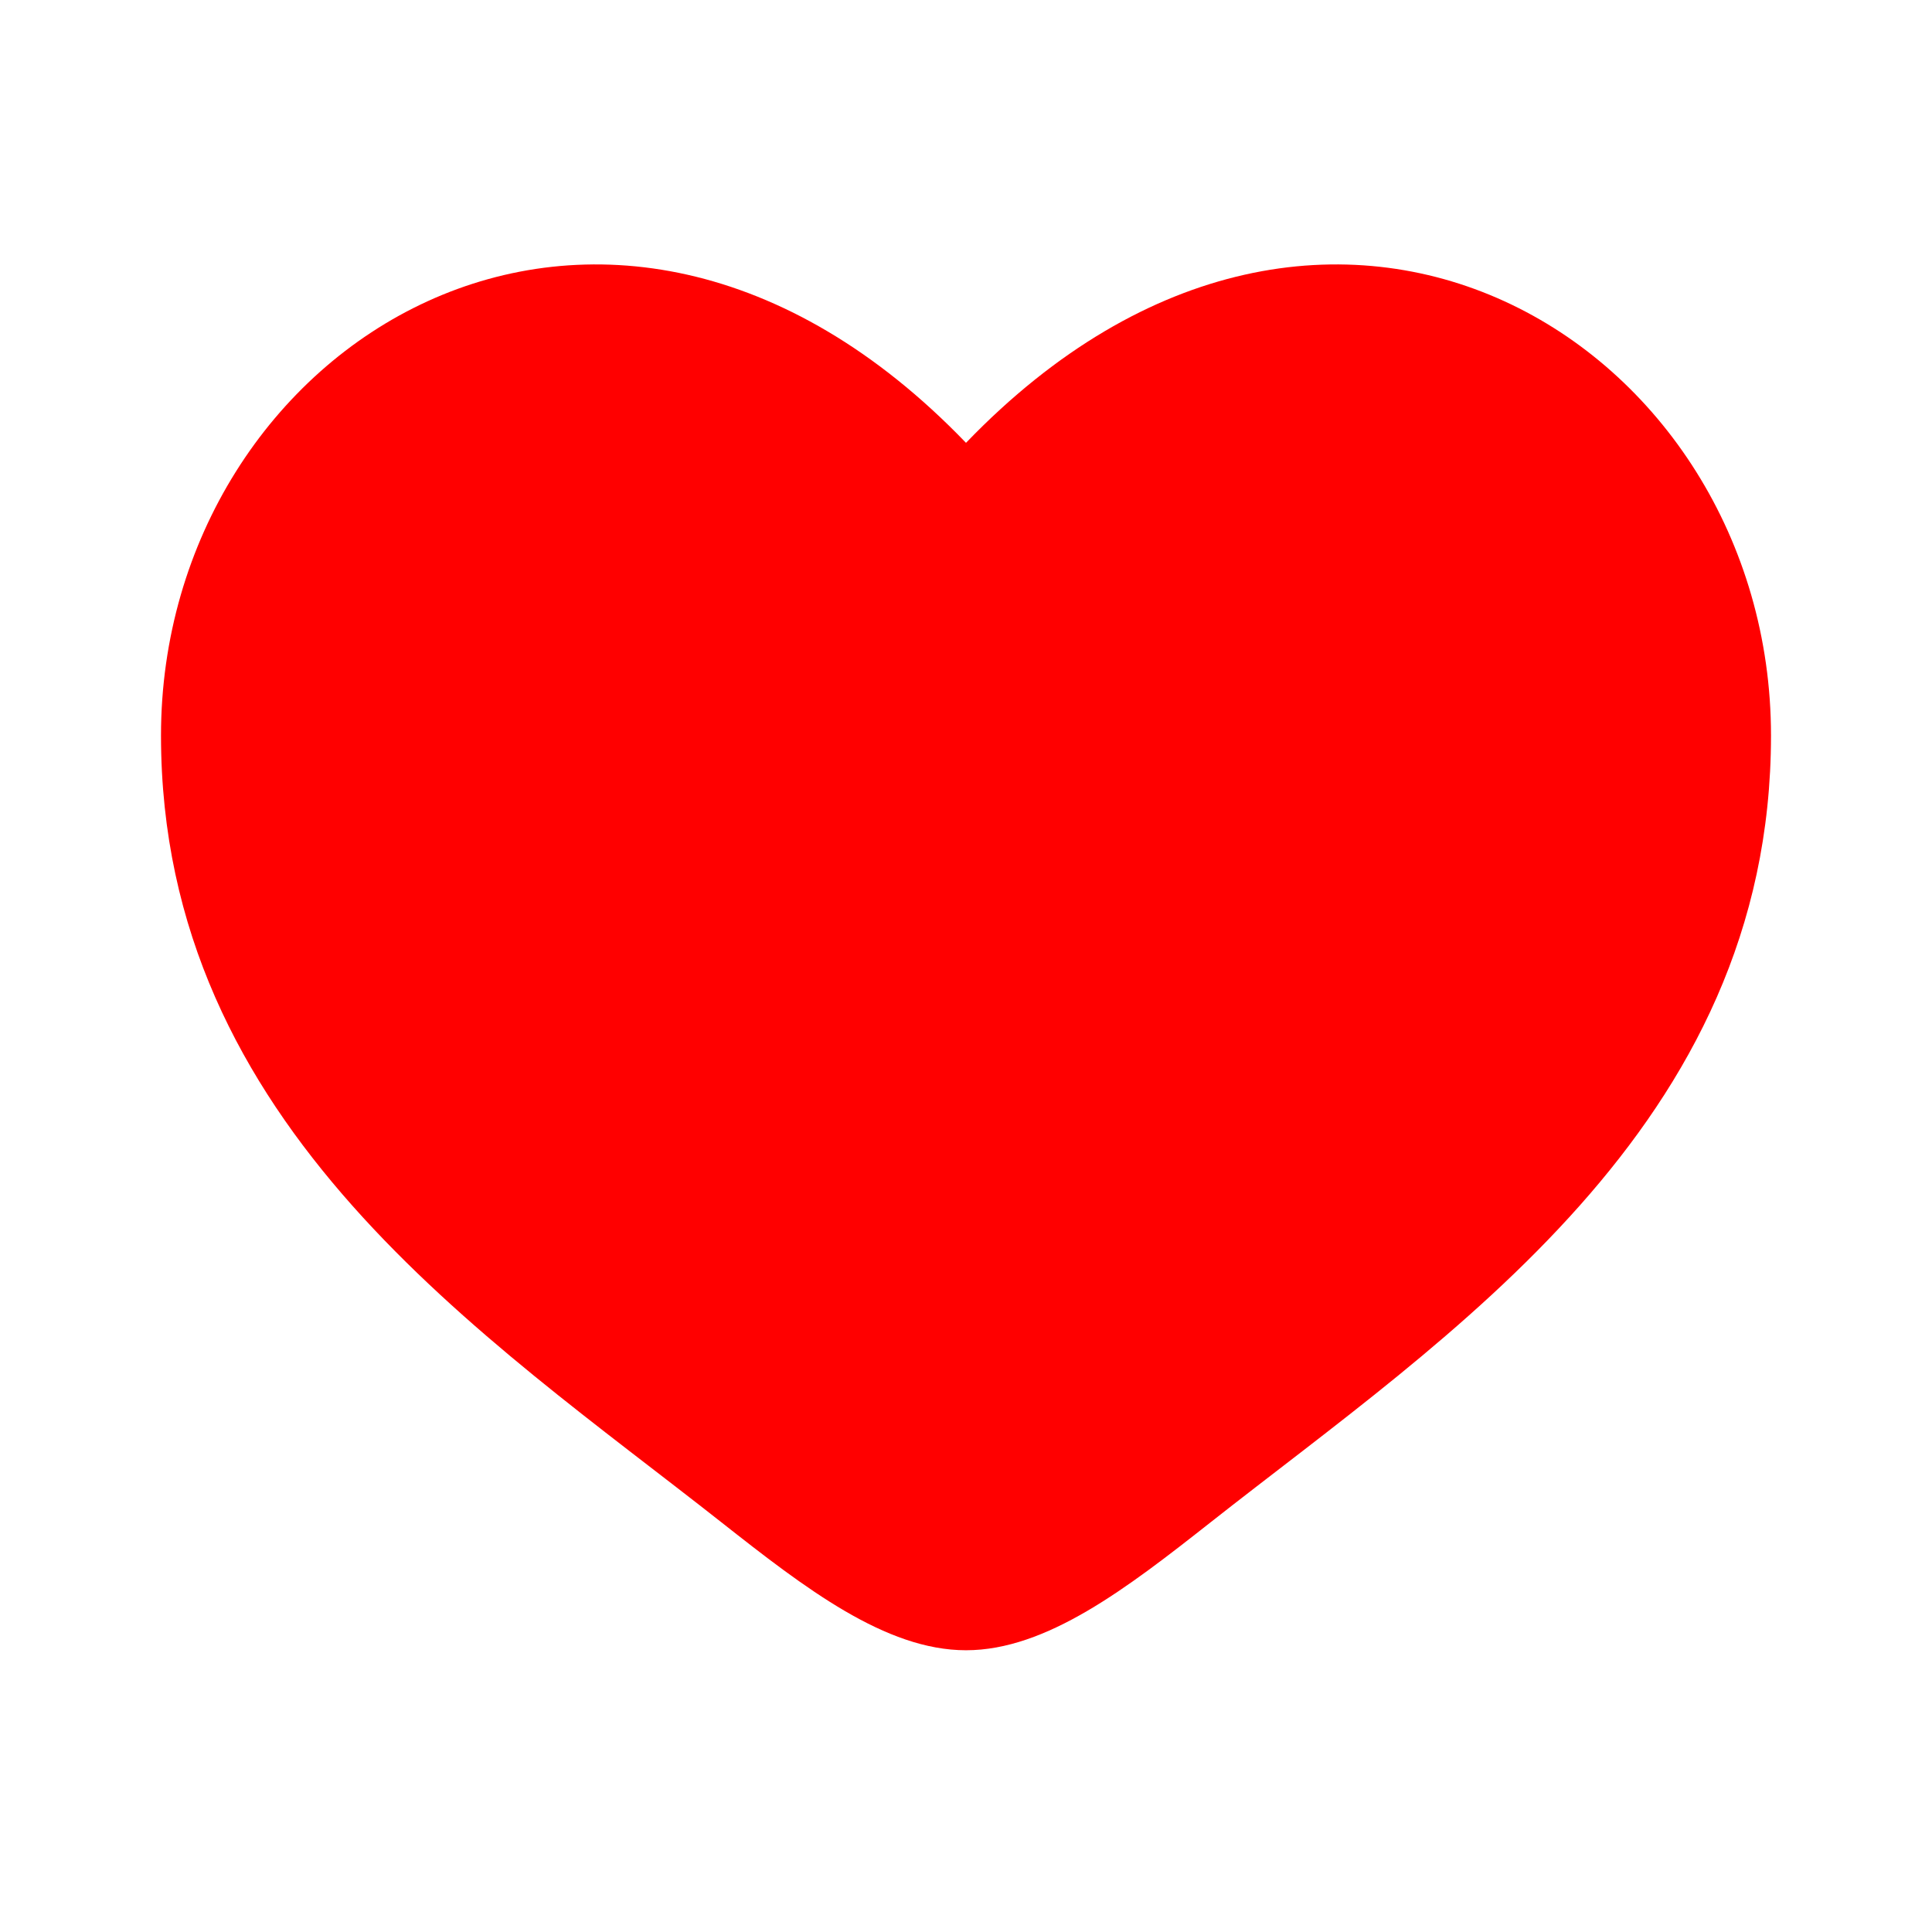
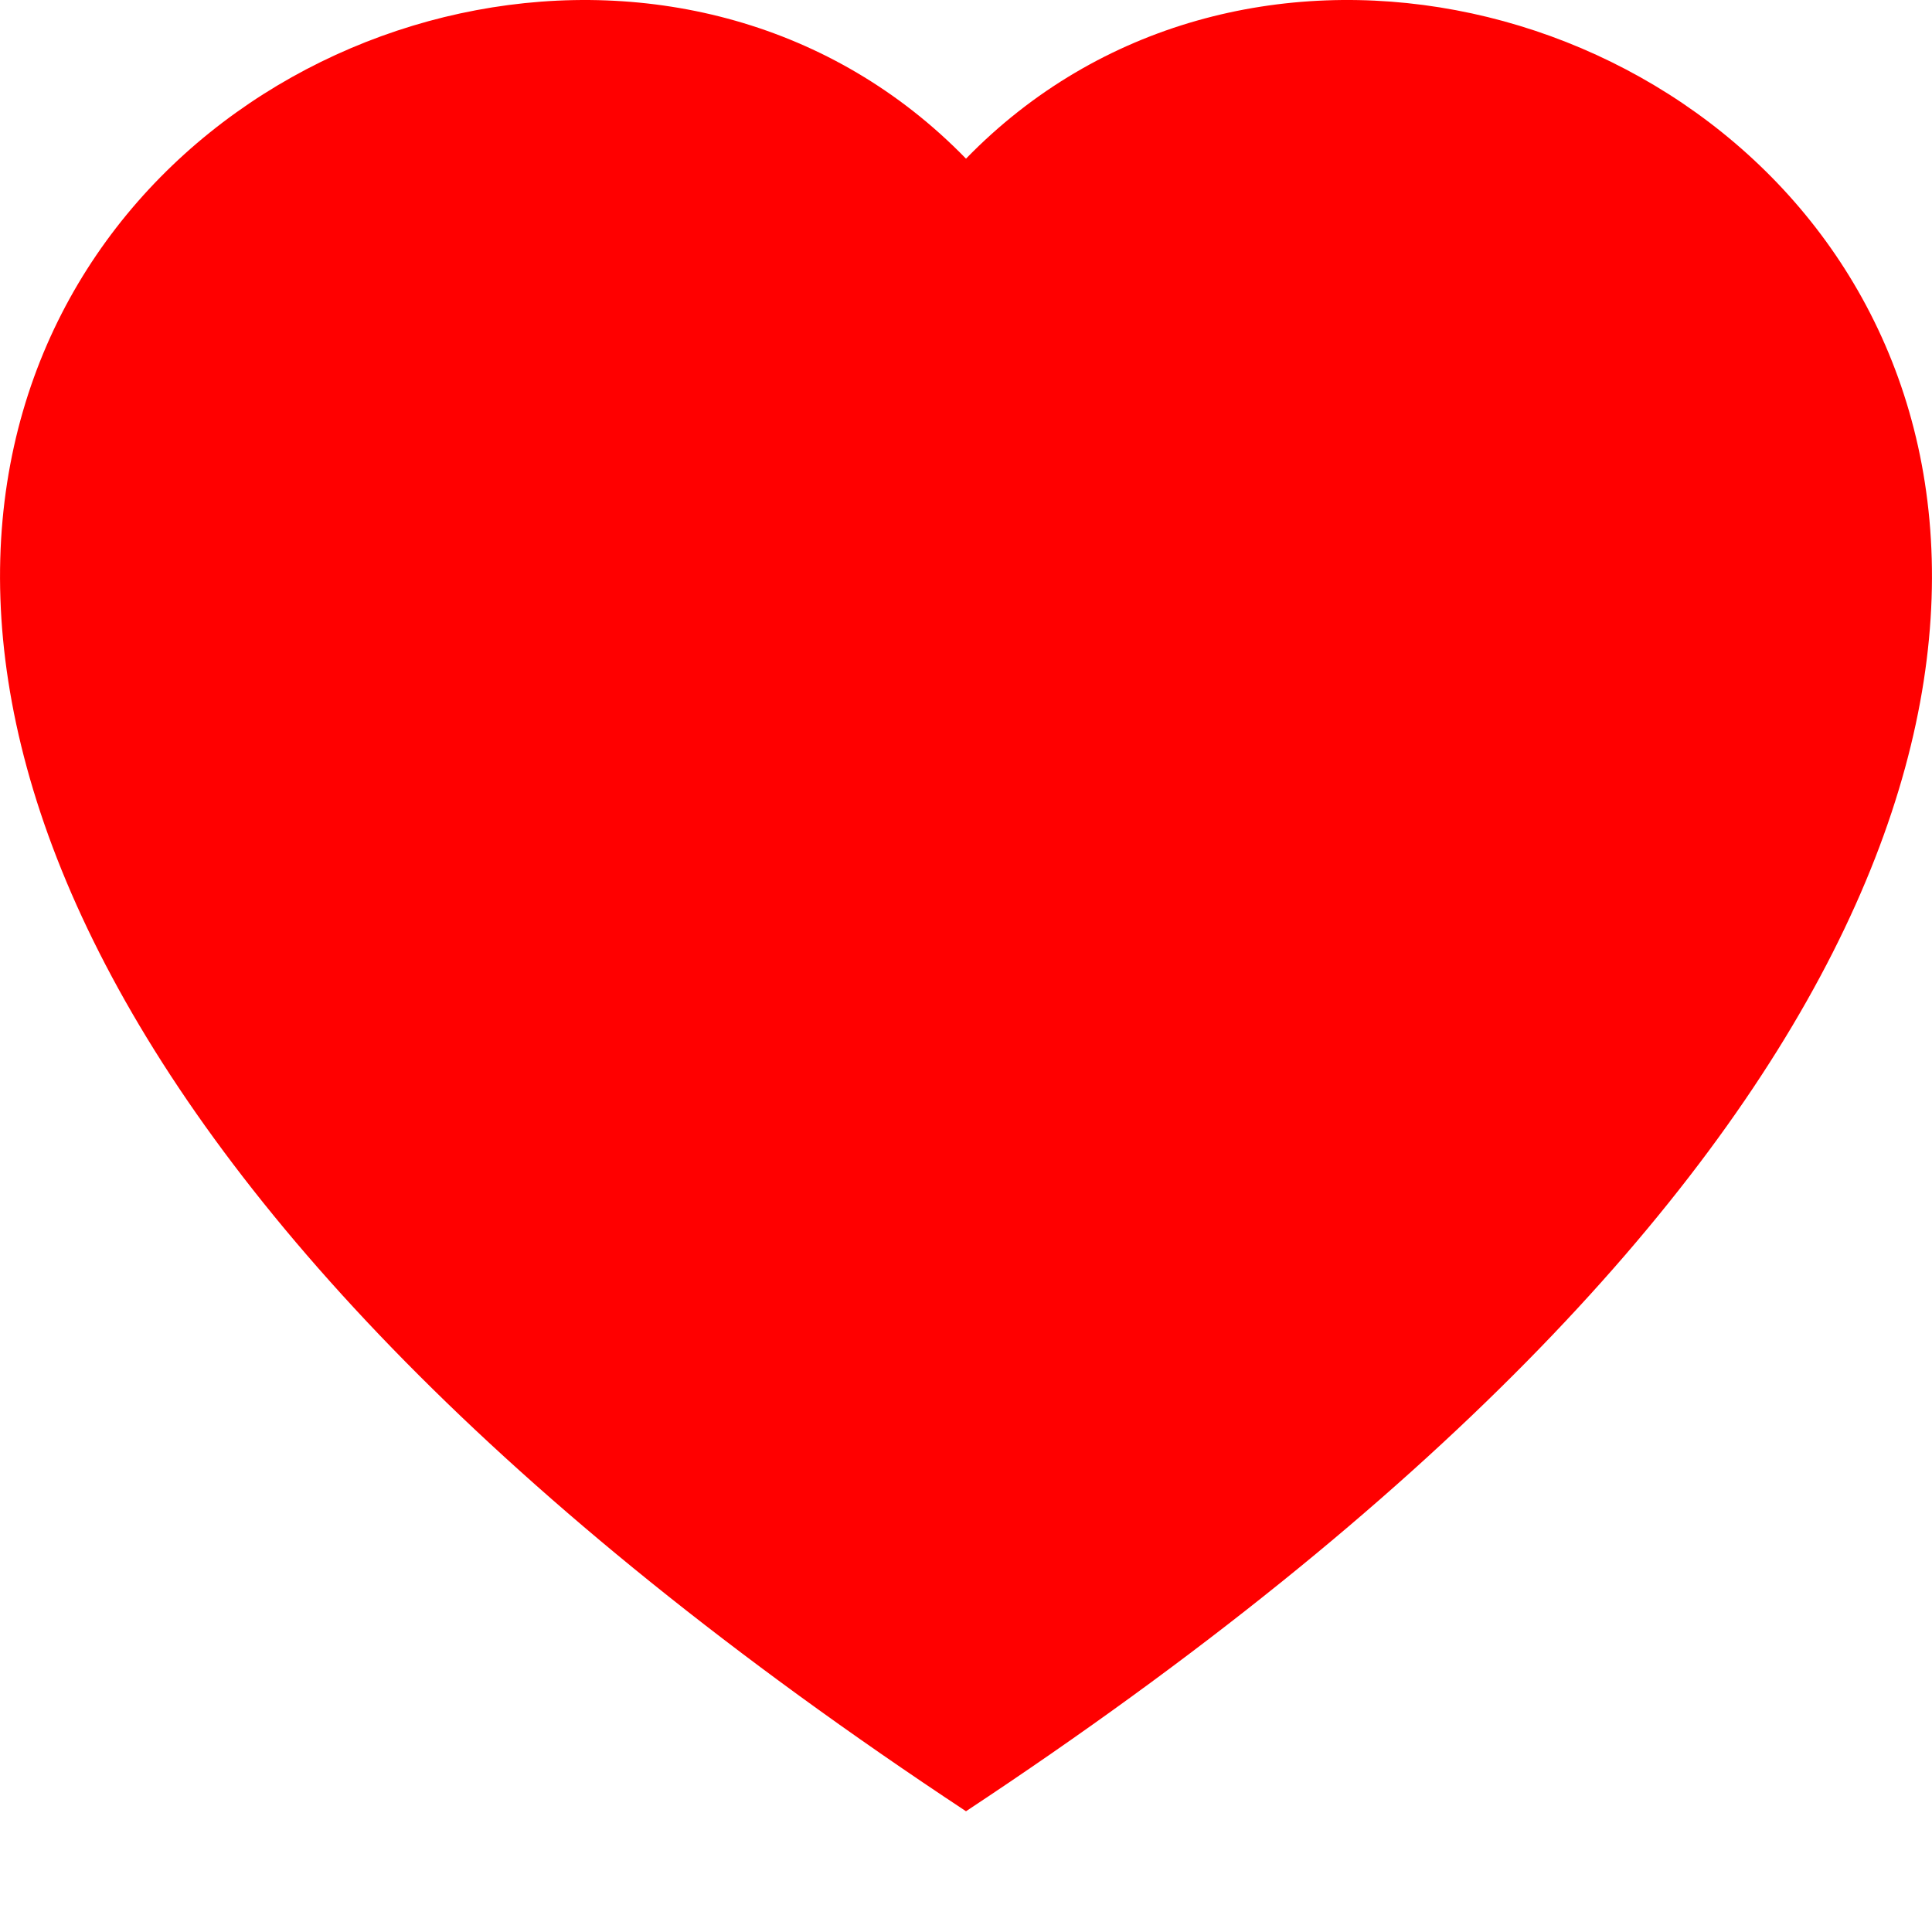
- <svg xmlns="http://www.w3.org/2000/svg" width="800px" height="800px" viewBox="0 0 24 24" fill="none">
-   <path d="M2 9.137C2 14 6.019 16.591 8.962 18.911C10 19.729 11 20.5 12 20.5C13 20.5 14 19.729 15.038 18.911C17.981 16.591 22 14 22 9.137C22 4.274 16.5 0.825 12 5.501C7.5 0.825 2 4.274 2 9.137Z" fill="red" />
+ <svg xmlns="http://www.w3.org/2000/svg" width="16" height="16" fill="red" class="bi bi-heart-fill" viewBox="0 0 16 16">
+   <path fill-rule="evenodd" d="M8 1.314C12.438-3.248 23.534 4.735 8 15-7.534 4.736 3.562-3.248 8 1.314" />
</svg>
